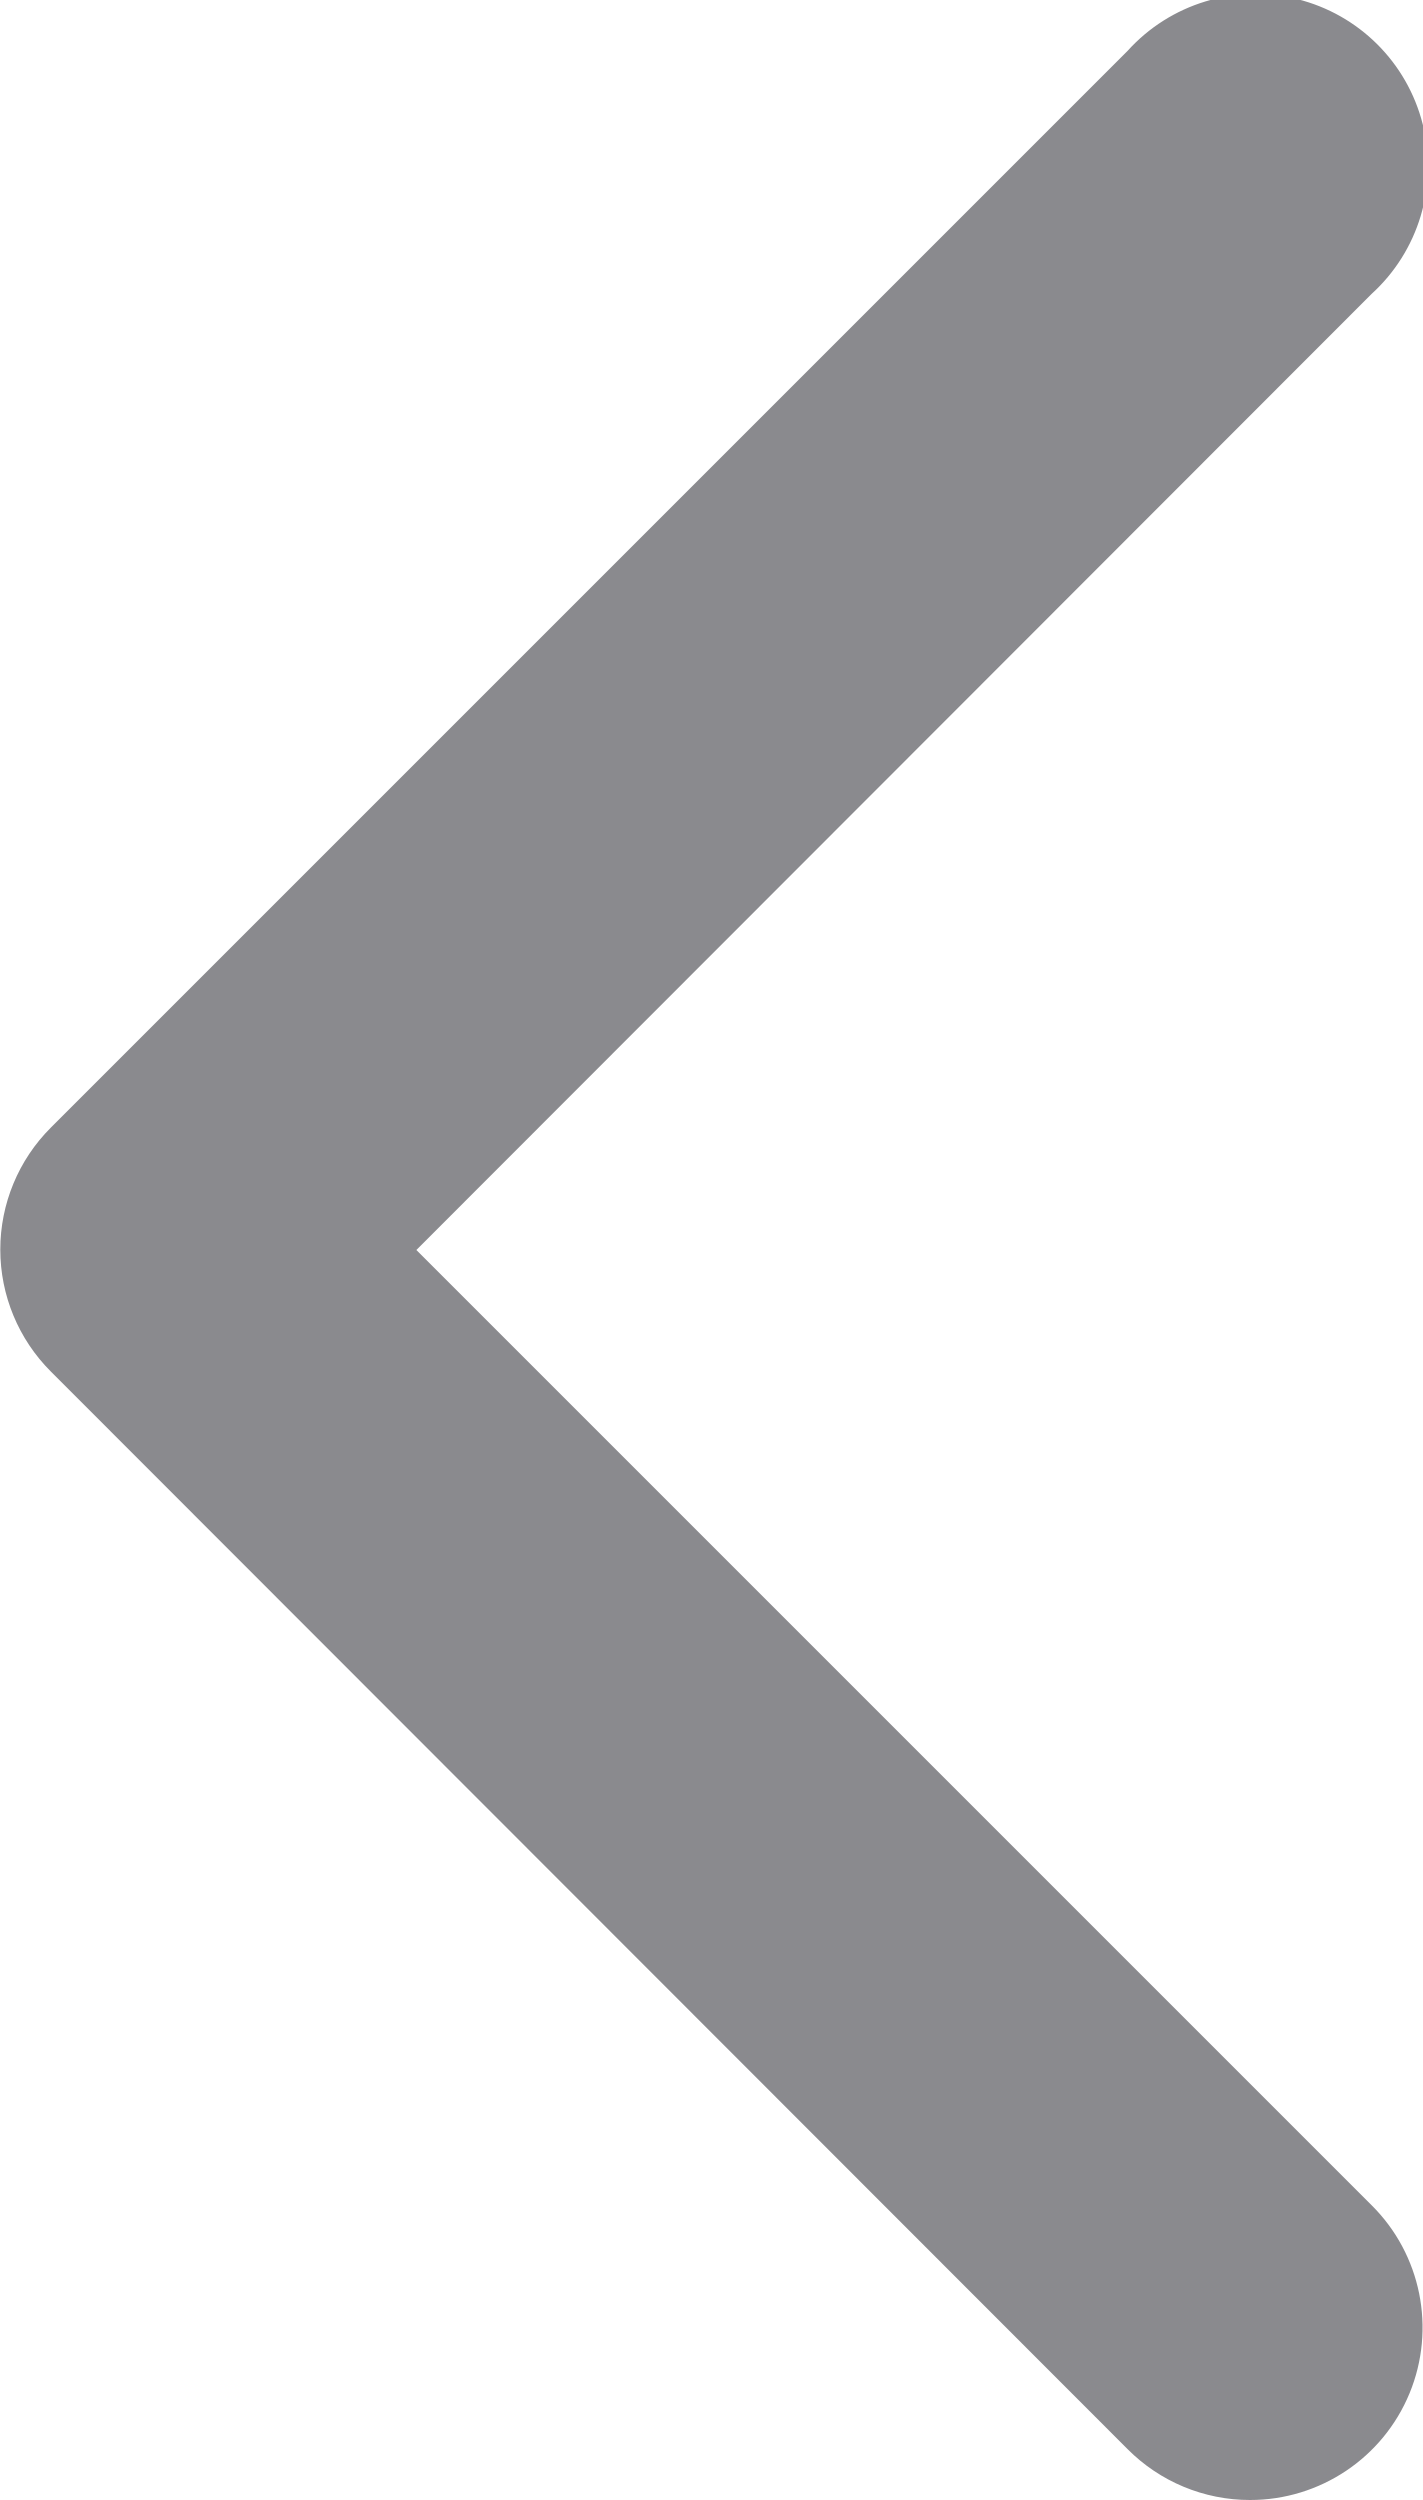
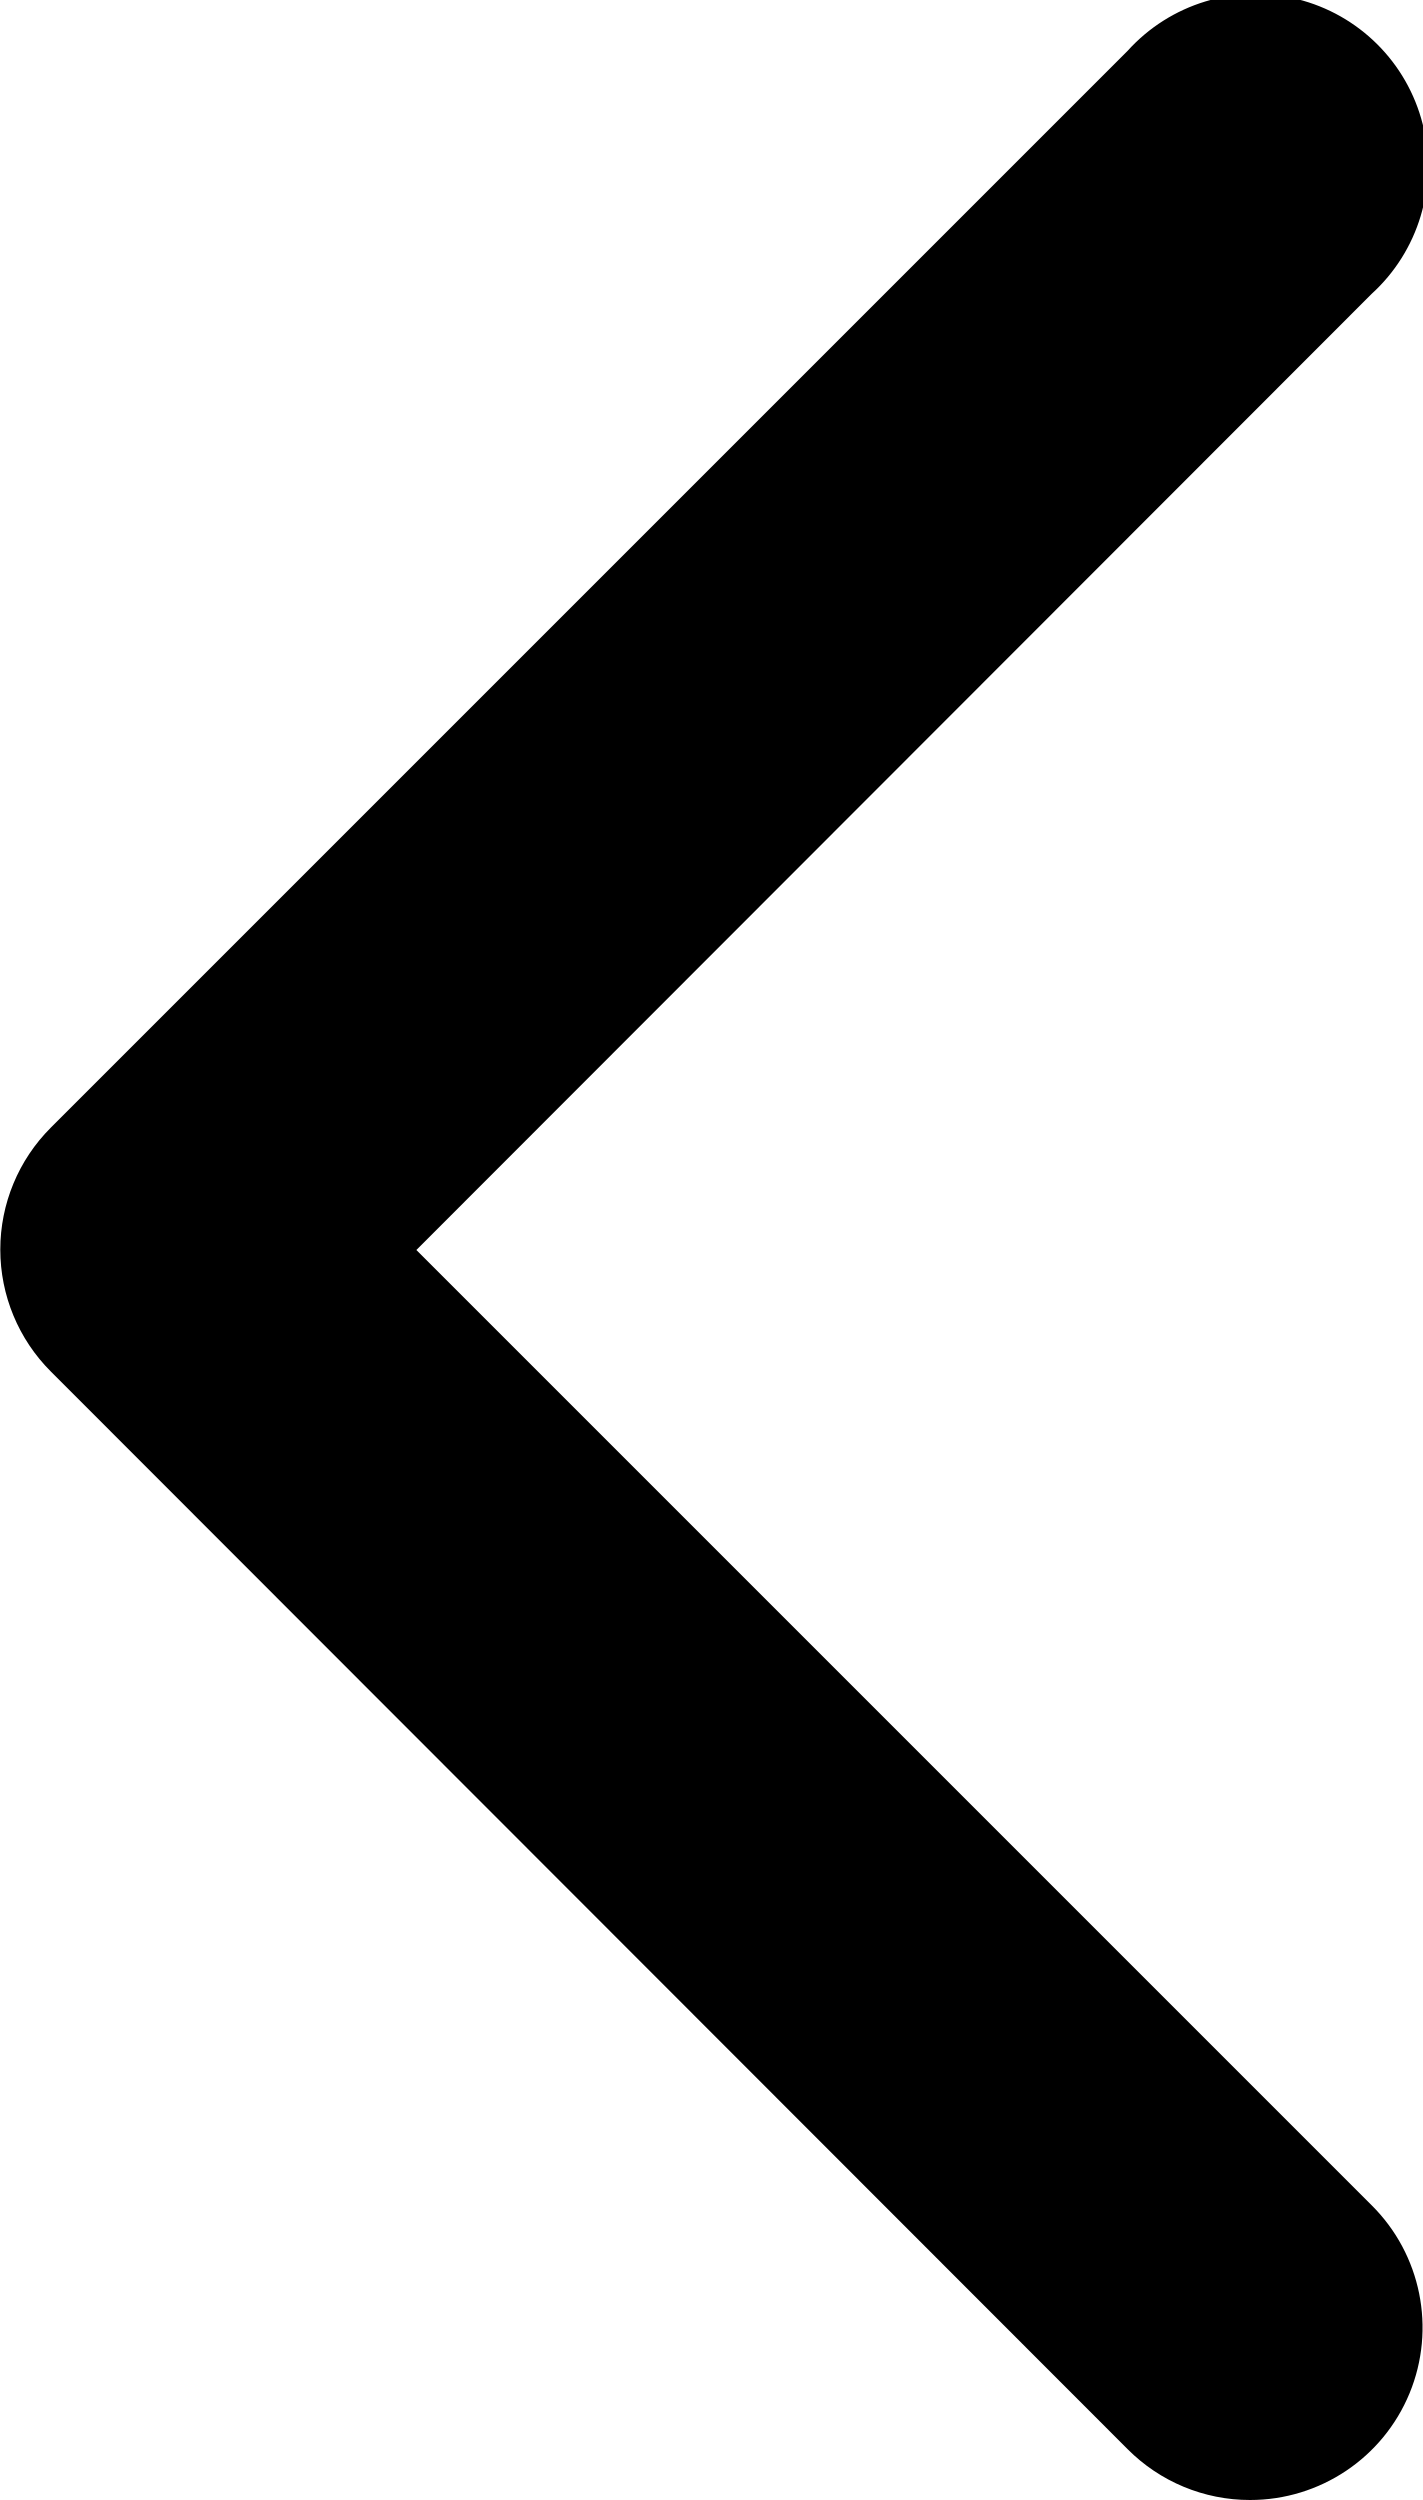
<svg xmlns="http://www.w3.org/2000/svg" viewBox="0 0 16.5 29">
  <defs>
-     <style>.cls-1{fill:#8a8a8e;}</style>
+     <style>.cls-1{fill:#000;}</style>
  </defs>
  <g id="Ebene_2" data-name="Ebene 2">
    <g id="Ebene_1-2" data-name="Ebene 1">
      <path class="cls-1" d="M14.5,29a2,2,0,0,1-1.42-.59L.59,15.91a2,2,0,0,1,0-2.83L13.08.59a2,2,0,1,1,2.83,2.82L4.83,14.5,15.91,25.58A2,2,0,0,1,14.5,29Z" />
    </g>
  </g>
</svg>
